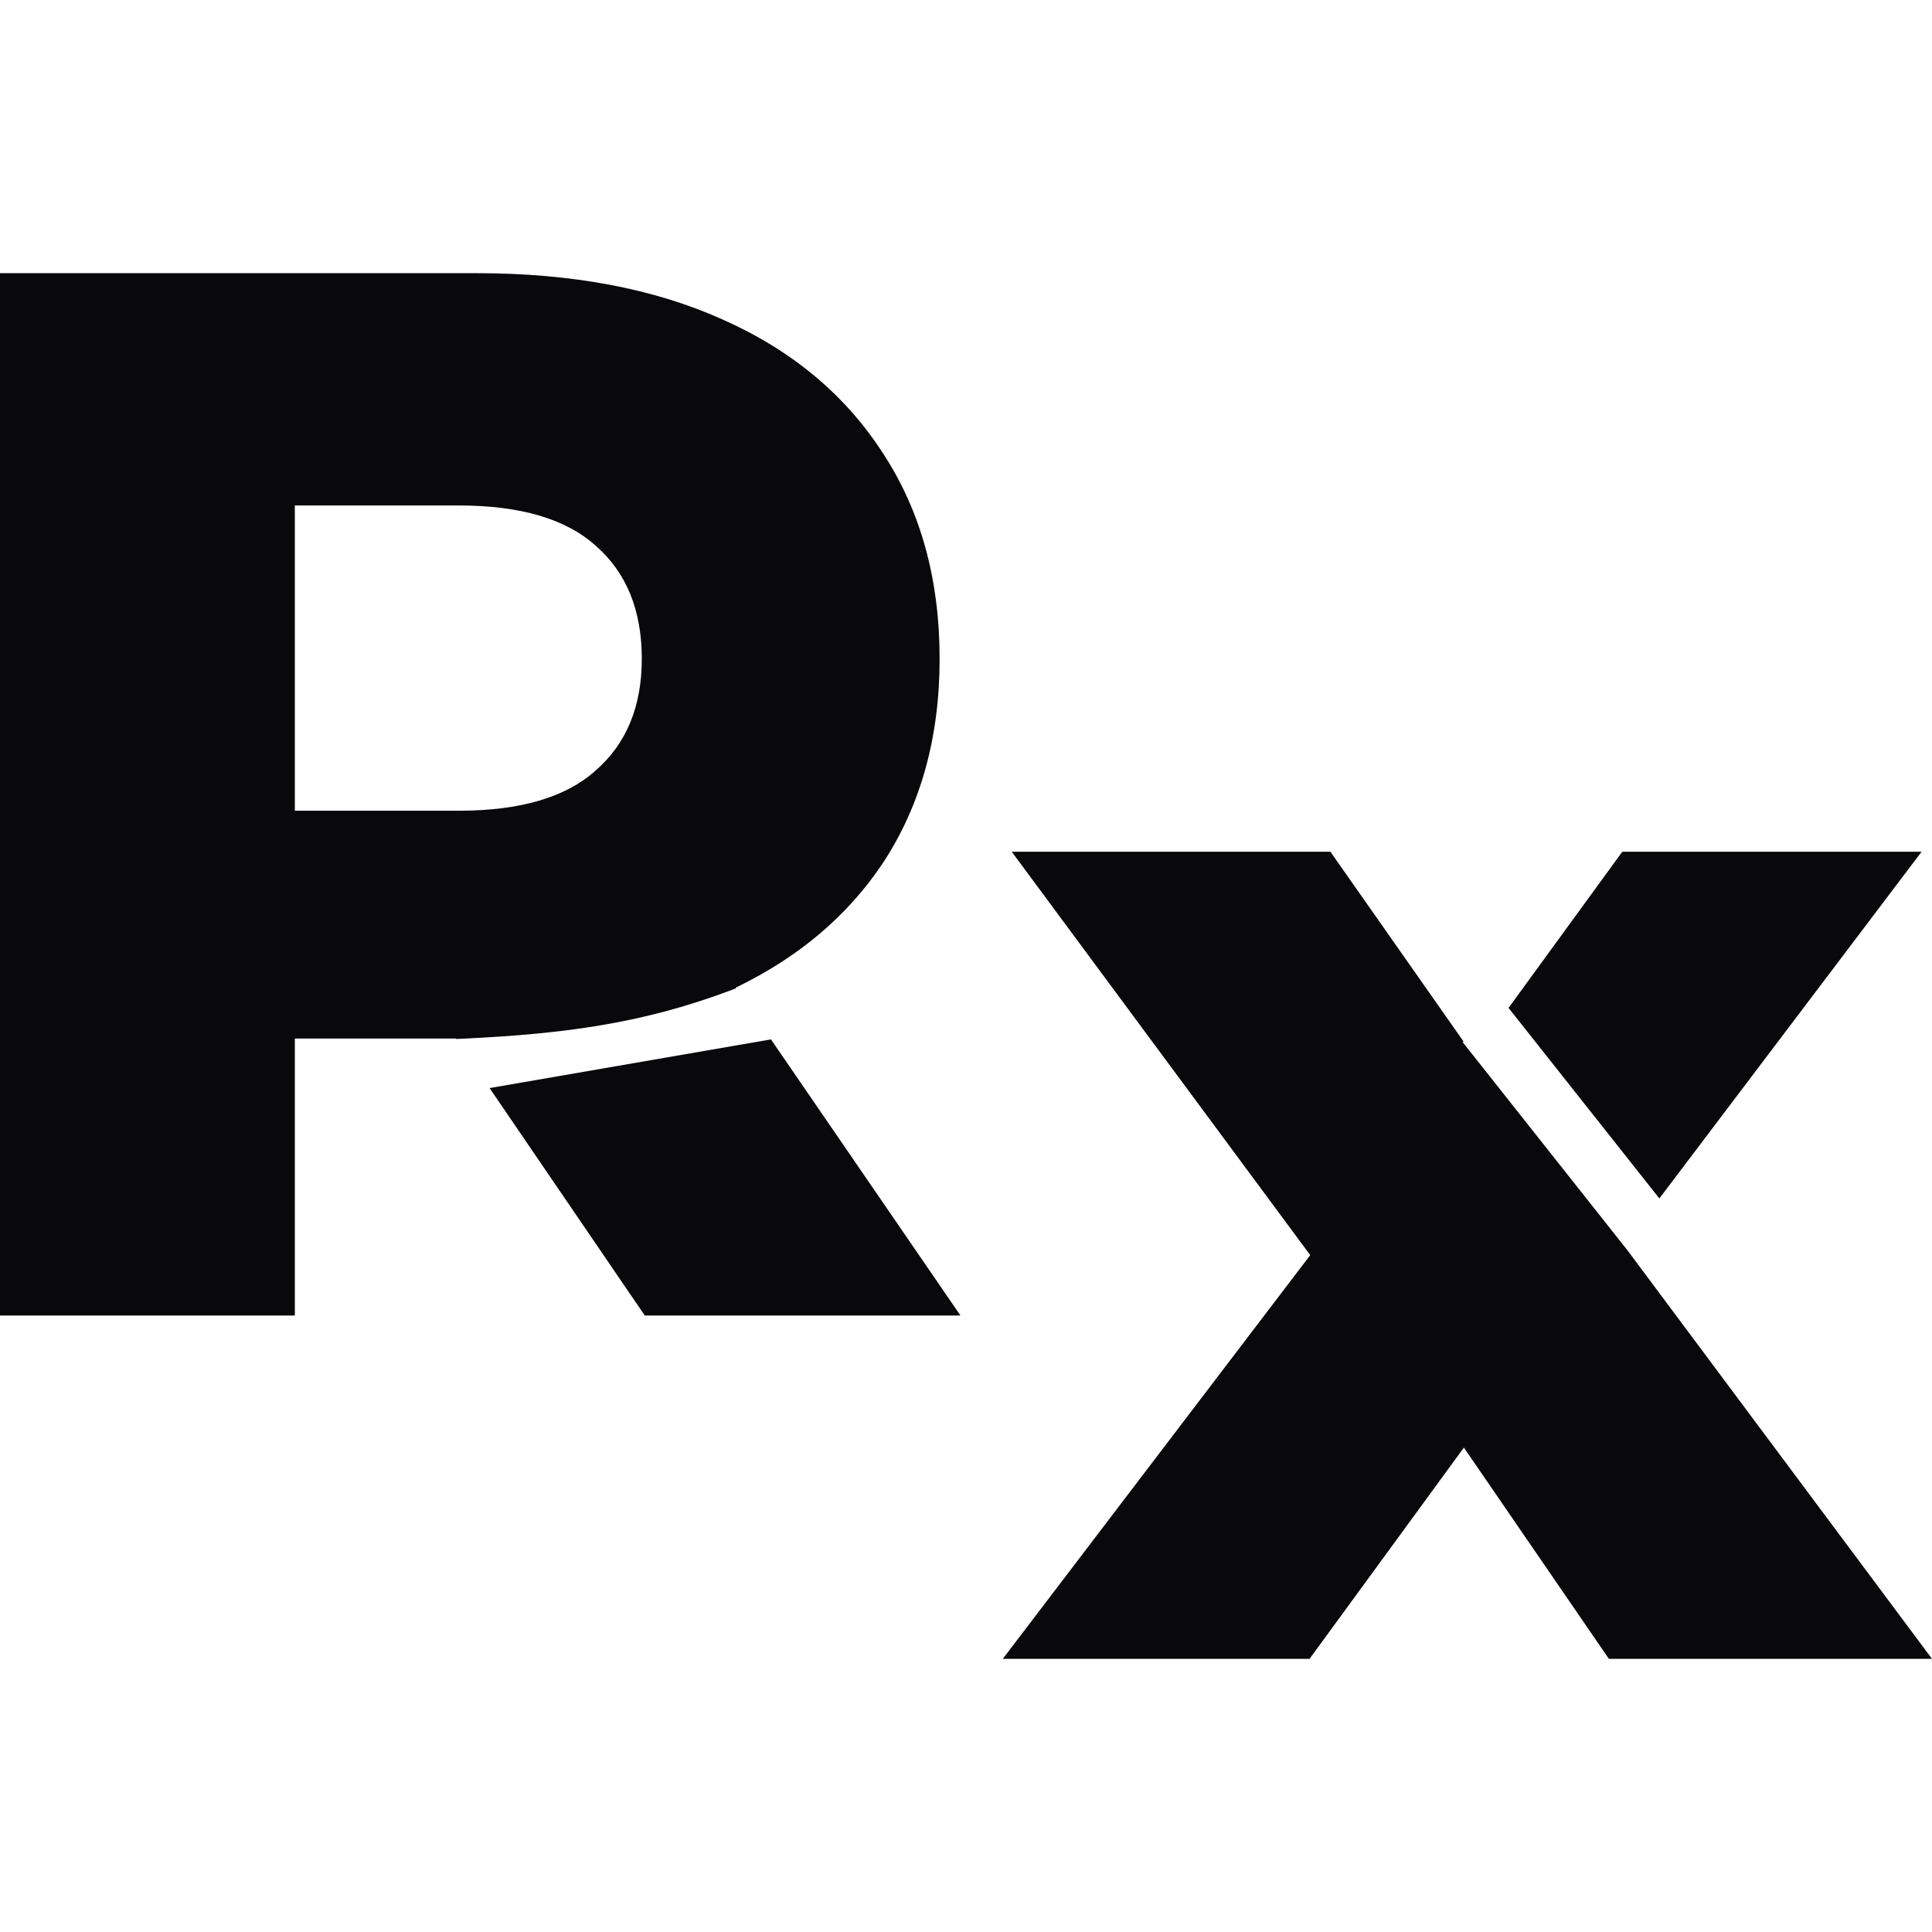
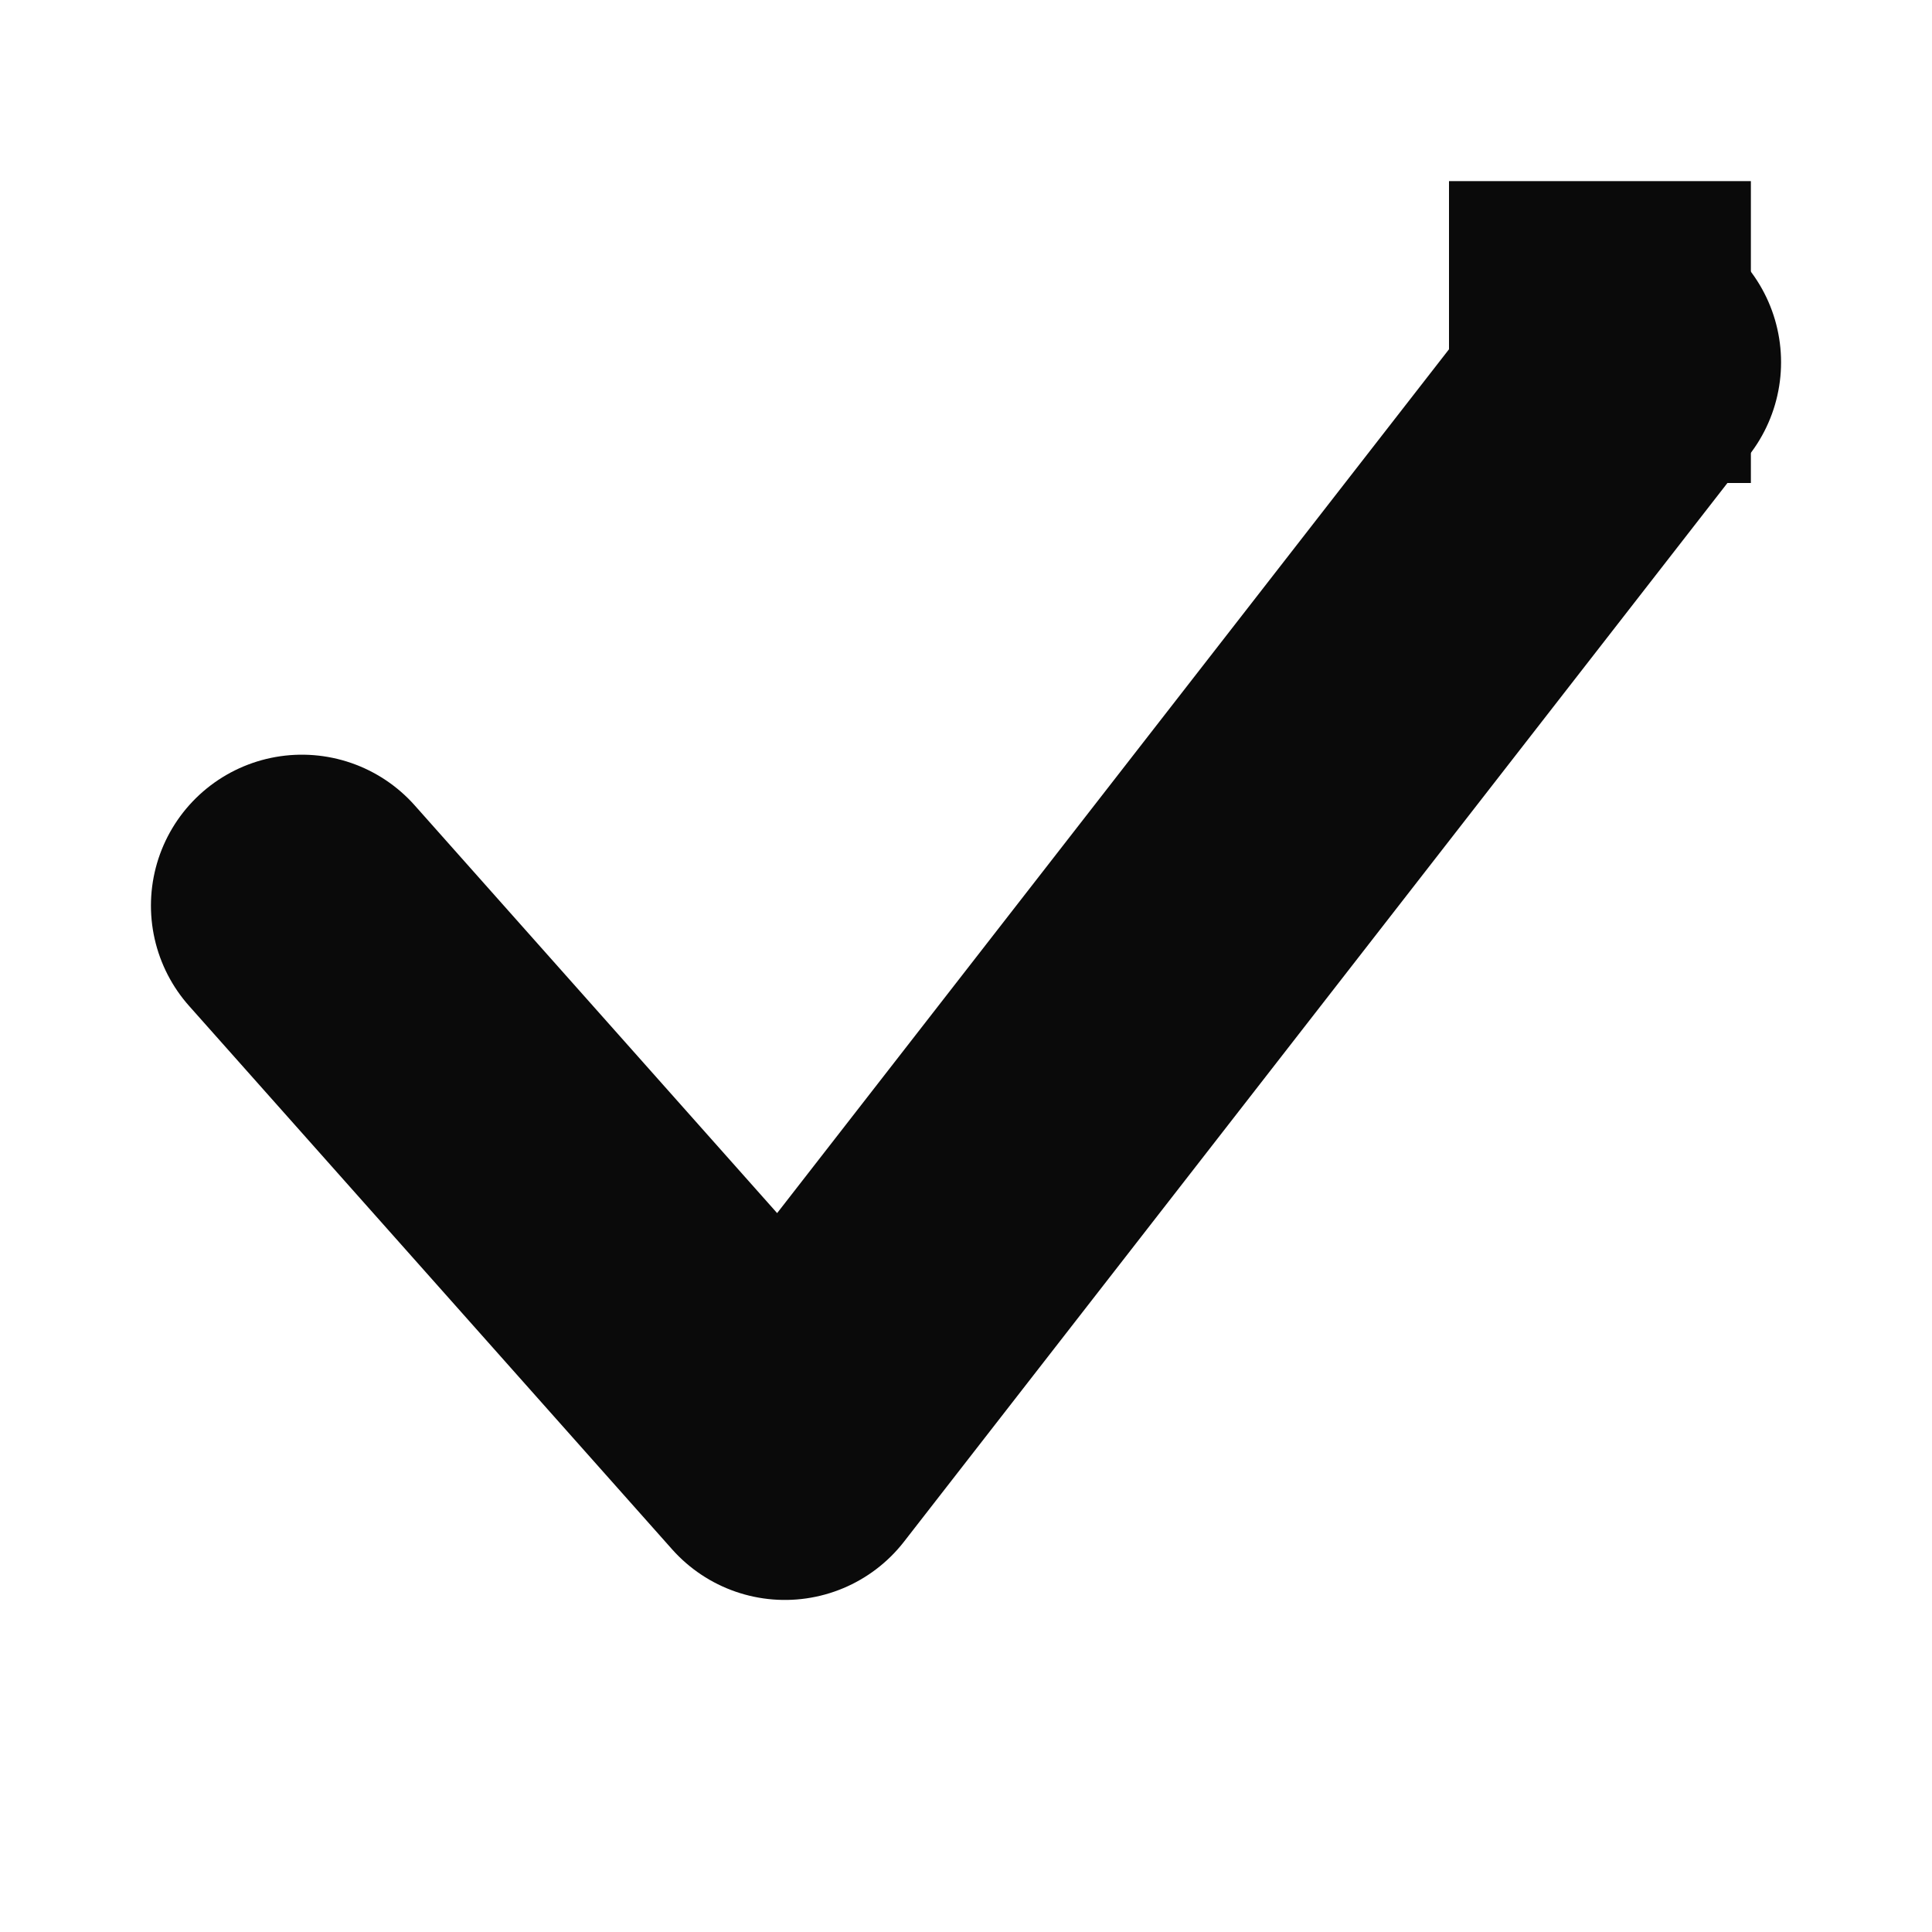
- <svg xmlns="http://www.w3.org/2000/svg" width="256" height="256" viewBox="0 0 256 256" fill="none">
-   <path fill-rule="evenodd" clip-rule="evenodd" d="M173.611 166.311L132.877 219.804H173.524L193.973 191.813L213.183 219.804H256L215.673 165.707L215.15 165.046L207.461 155.332L195.329 140.004L195.258 139.915L193.813 138.089L193.923 138.001L176.286 112.861H134.061L173.611 166.311ZM199.89 133.554L214.959 112.861H254.619L219.874 158.8L199.89 133.554Z" fill="#09090B" />
-   <path fill-rule="evenodd" clip-rule="evenodd" d="M0 36.196V174.314H39.068V137.614H60.394L60.432 137.671C60.844 137.653 61.252 137.634 61.657 137.614C75.067 136.968 85.147 135.549 96.385 131.385C96.76 131.246 97.135 131.104 97.513 130.959L97.459 130.881C105.816 126.86 112.331 121.344 117.006 114.331C122.005 106.702 124.504 97.692 124.504 87.3C124.504 76.776 122.005 67.7 117.006 60.071C112.007 52.31 104.904 46.39 95.696 42.312C86.62 38.235 75.768 36.196 63.14 36.196H0ZM102.156 137.725L64.871 144.175L85.436 174.314H127.266L102.156 137.725ZM39.068 107.426H60.772C68.928 107.426 74.979 105.65 78.925 102.098C83.003 98.546 85.041 93.614 85.041 87.3C85.041 80.854 83.003 75.856 78.925 72.304C74.979 68.752 68.928 66.977 60.772 66.977H39.068V107.426Z" fill="#09090B" />
+ <svg xmlns="http://www.w3.org/2000/svg" viewBox="0 0 32 32" fill="none" stroke="#0a0a0a" stroke-width="5" stroke-linecap="round" stroke-linejoin="round">
+   <path d="M5 15 L13 24 L27 6" />
+   <rect x="24" y="3" width="5" height="5" fill="#0a0a0a" stroke="none" />
</svg>
